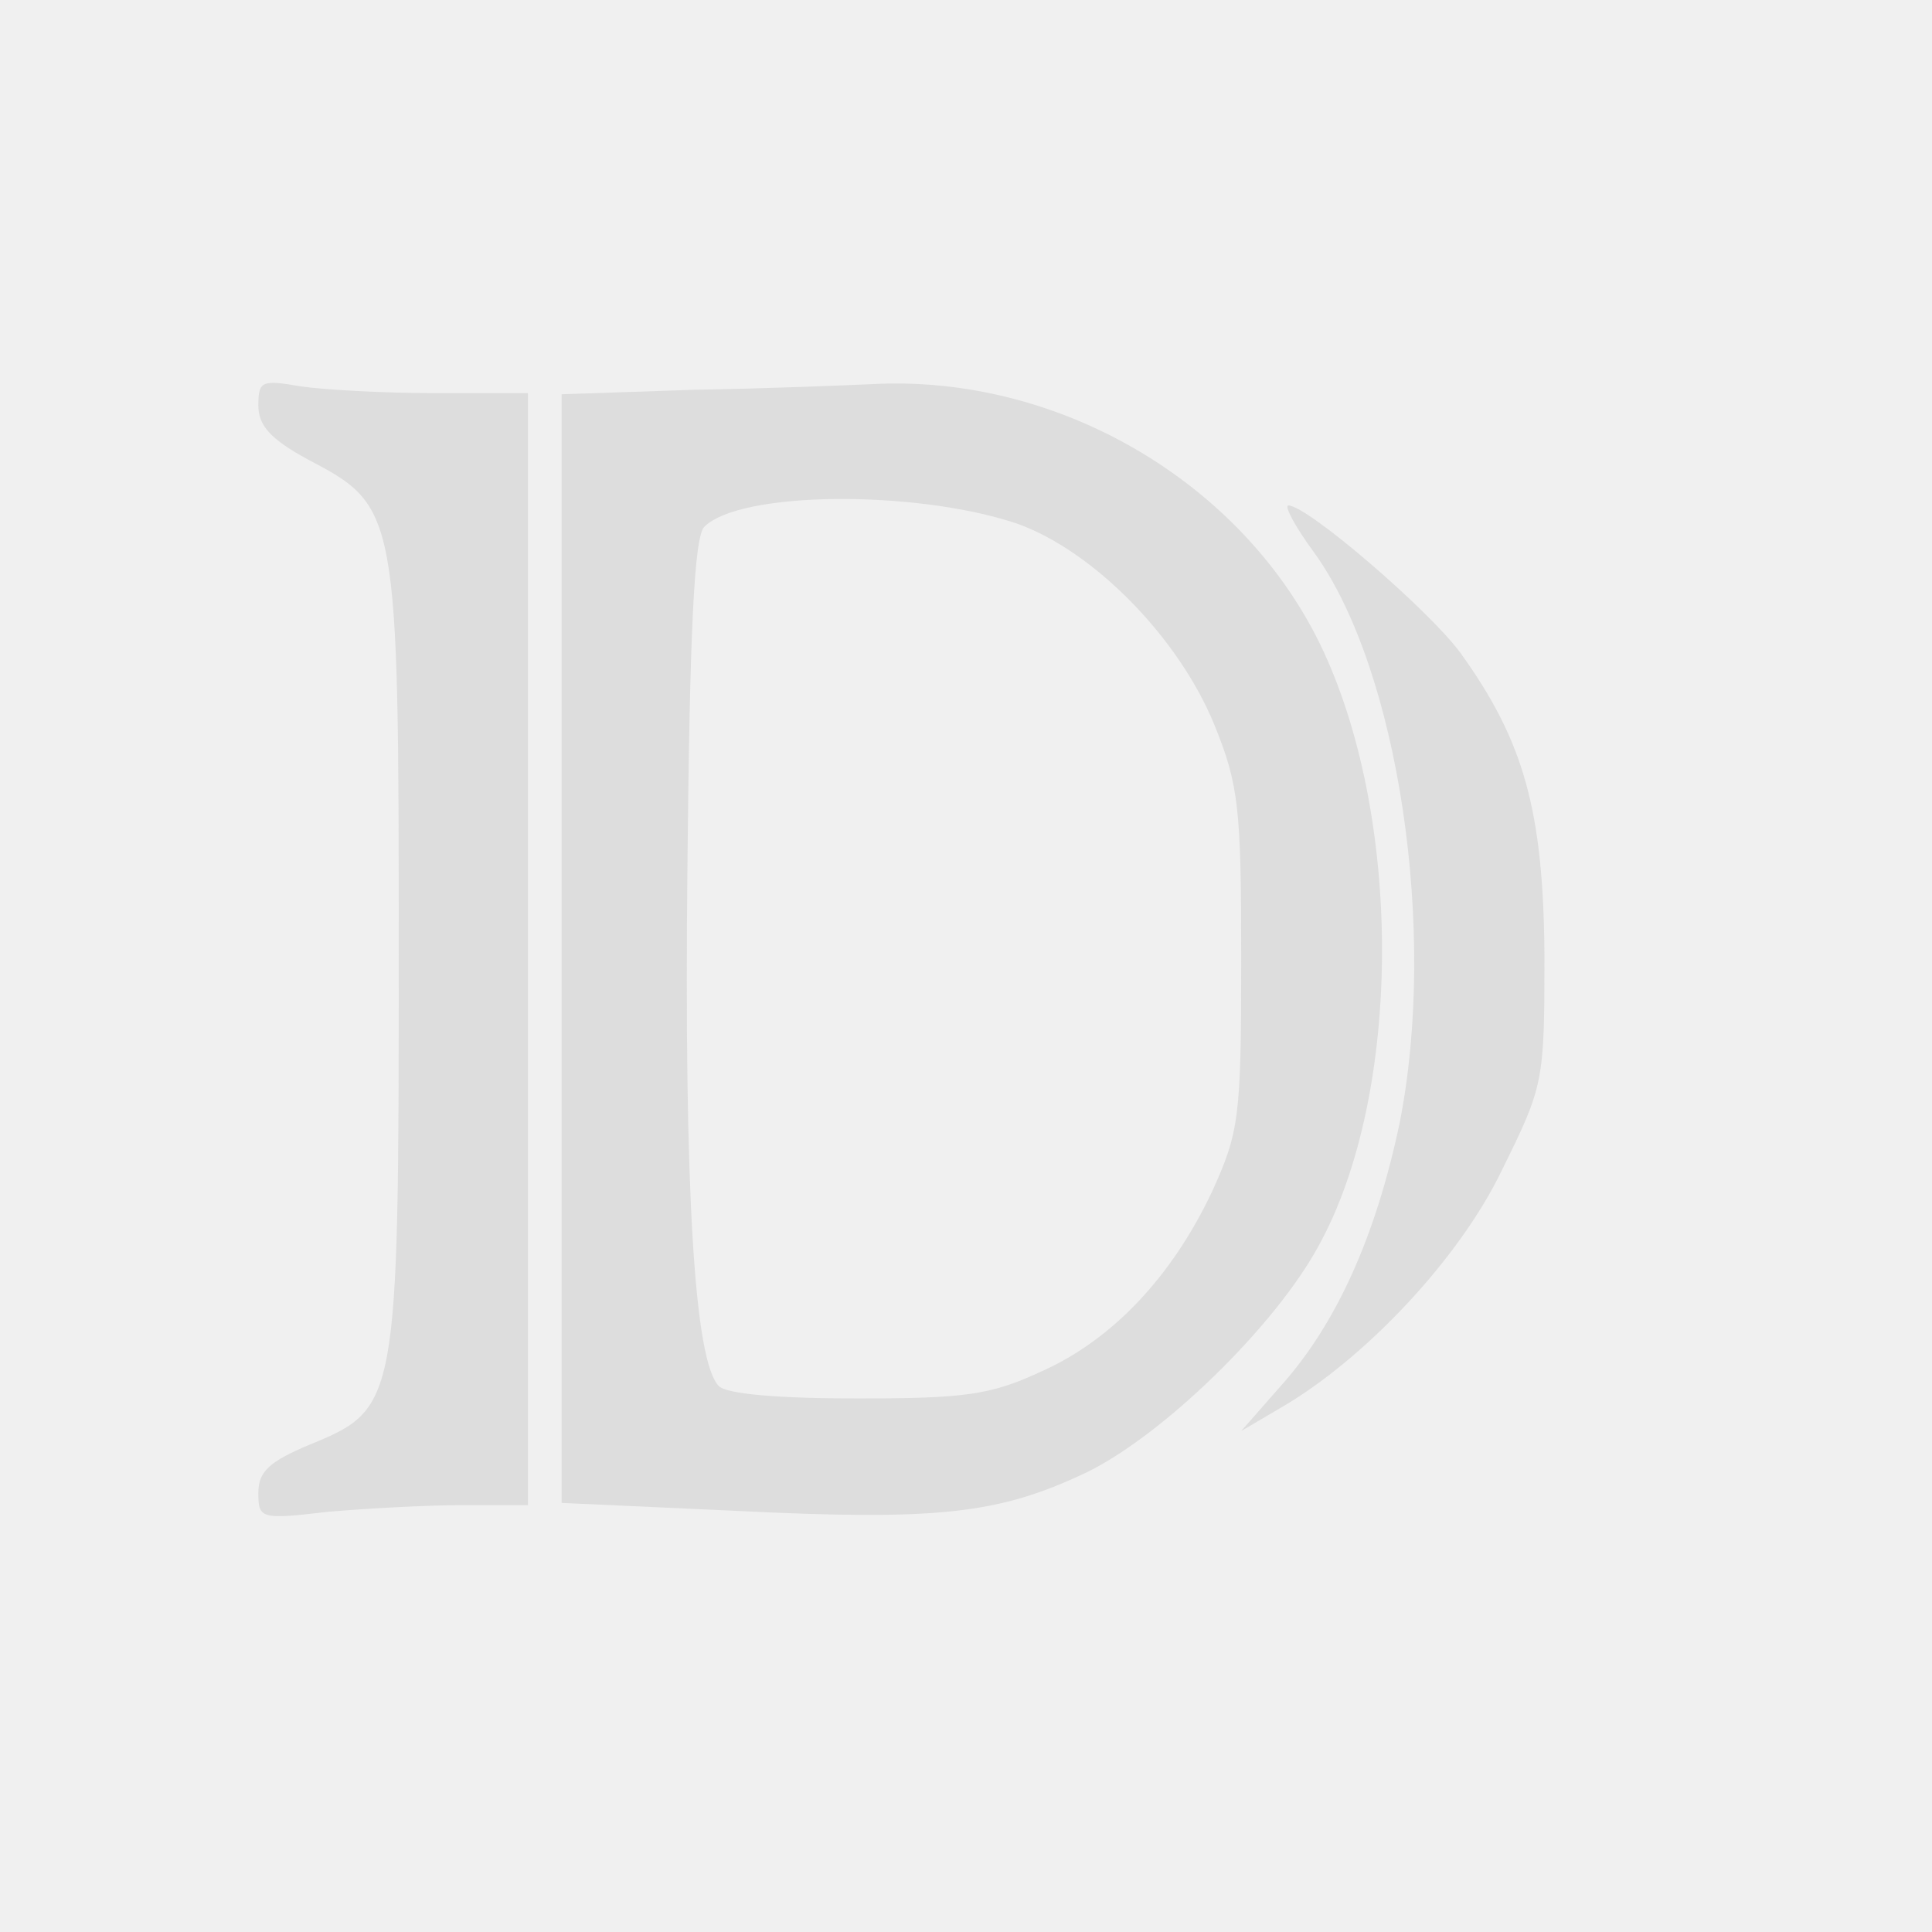
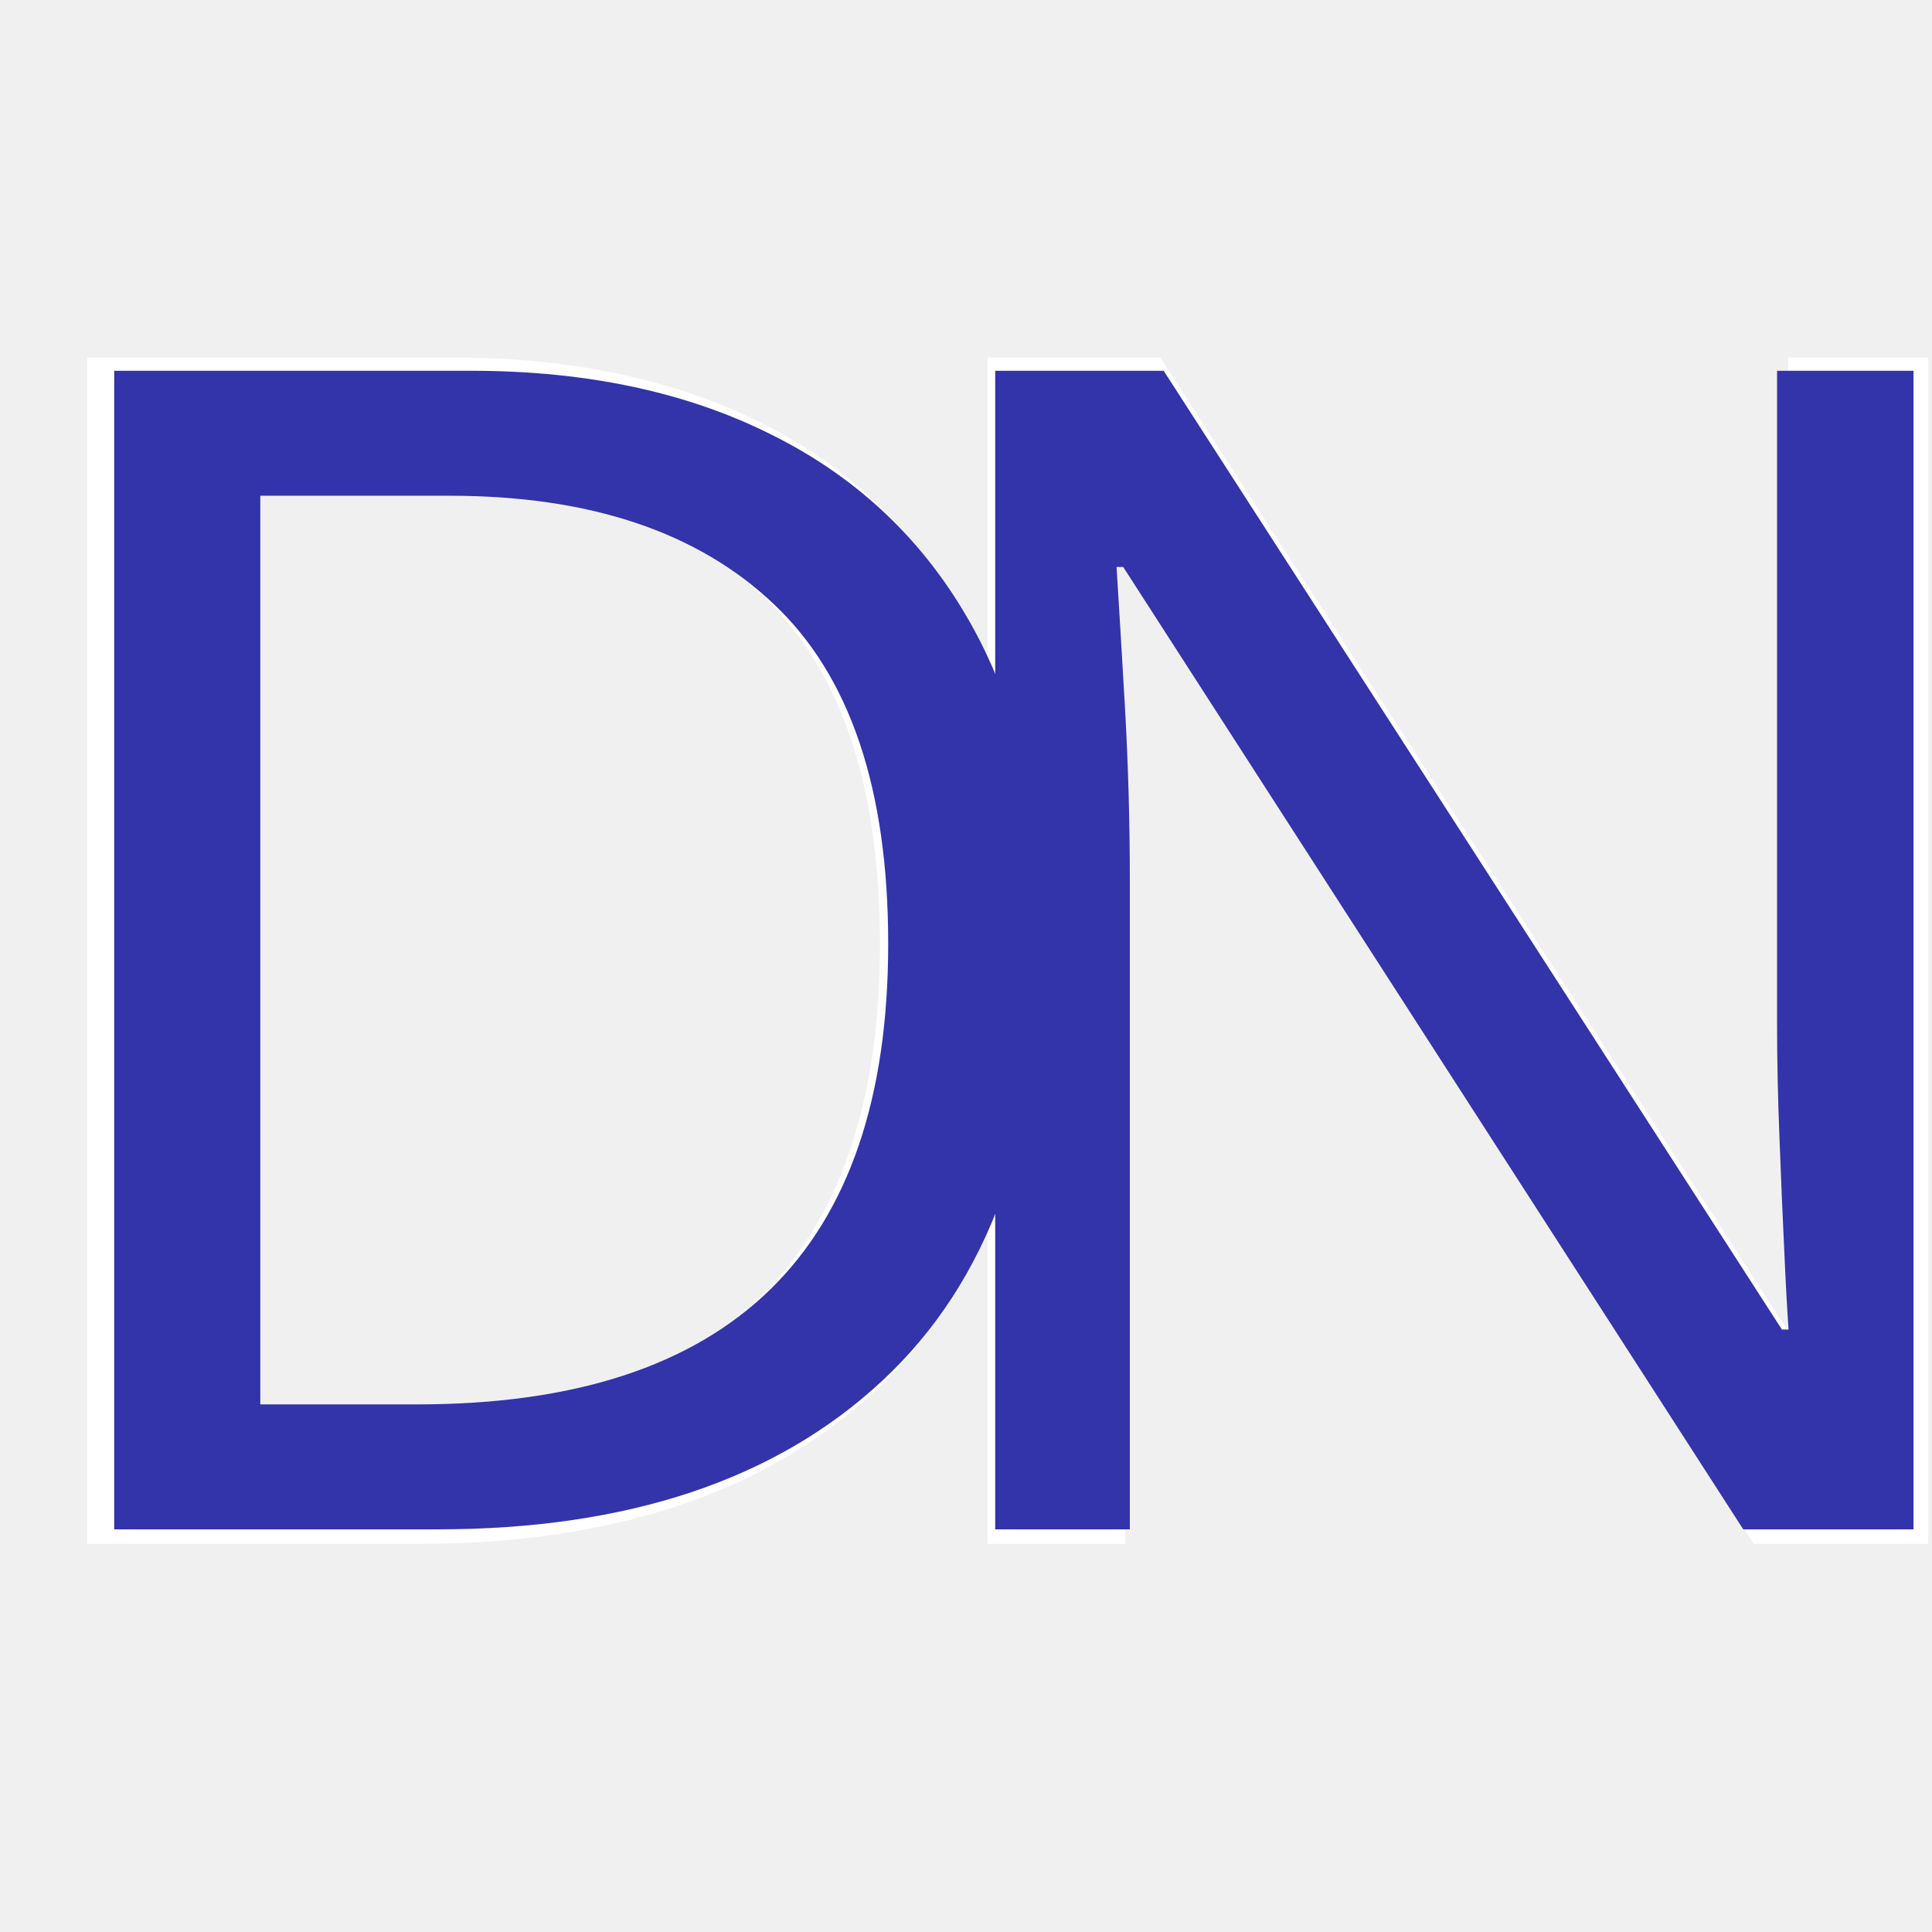
- <svg xmlns="http://www.w3.org/2000/svg" version="1.0" width="38pt" height="38pt" viewBox="0 0 172 172" preserveAspectRatio="xMidYMid meet">
-   <g transform="translate(0,172) scale(0.1,-0.1)" fill="#dddddd" stroke="none">
-     <path d="M230 1359 c0 -18 11 -30 44 -48 80 -42 81 -45 81 -441 0 -400 -1 -404 -79 -436 -36 -15 -46 -24 -46 -43 0 -23 2 -24 61 -17 34 3 88 6 120 6 l59 0 0 495 0 495 -82 0 c-46 0 -100 3 -120 6 -35 6 -38 5 -38 -17z" />
-     <path d="M618 1373 l-118 -4 0 -493 0 -494 154 -7 c181 -9 235 -3 313 34 68 33 168 130 207 202 75 136 75 384 1 536 -71 145 -234 240 -399 231 -23 -1 -94 -4 -158 -5z m287 -119 c68 -24 144 -101 176 -179 22 -54 24 -75 24 -210 0 -141 -2 -153 -26 -206 -36 -76 -89 -132 -152 -160 -45 -21 -68 -24 -164 -24 -71 0 -116 4 -123 11 -22 22 -31 175 -28 463 2 208 6 293 15 302 32 32 188 33 278 3z" />
-     <path d="M1170 1228 c75 -104 110 -337 76 -508 -21 -100 -56 -178 -105 -233 l-36 -41 34 20 c75 43 160 133 198 212 37 75 38 78 38 191 -1 129 -18 191 -75 270 -28 38 -136 131 -153 131 -4 0 6 -19 23 -42z" />
-   </g>
+ <svg xmlns="http://www.w3.org/2000/svg" version="1.1" id="Layer_1" x="0px" y="0px" viewBox="0 0 50 50" style="enable-background:new 0 0 50 50;" xml:space="preserve">
+   <style type="text/css">
+ 	.st0{fill:#FFFFFF;}
+ 	.st1{font-family:'ArialMT';}
+ 	.st2{font-size:43px;}
+ 	.st3{letter-spacing:-7;}
+ 	.st4{fill:#3333AA;}
+ 	.st5{font-size:42px;}
+ </style>
+   <text transform="matrix(1 0 0 1 -1.9144 39.9549)">
+     <tspan x="0" y="0" class="st0 st1 st2 st3">D</tspan>
+     <tspan x="23.3" y="0" class="st0 st1 st2">N</tspan>
+   </text>
+   <text transform="matrix(1 0 0 1 -1.1229 39.5799)">
+     <tspan x="0" y="0" class="st4 st1 st5 st3">D</tspan>
+     <tspan x="22.8" y="0" class="st4 st1 st5">N</tspan>
+   </text>
</svg>
